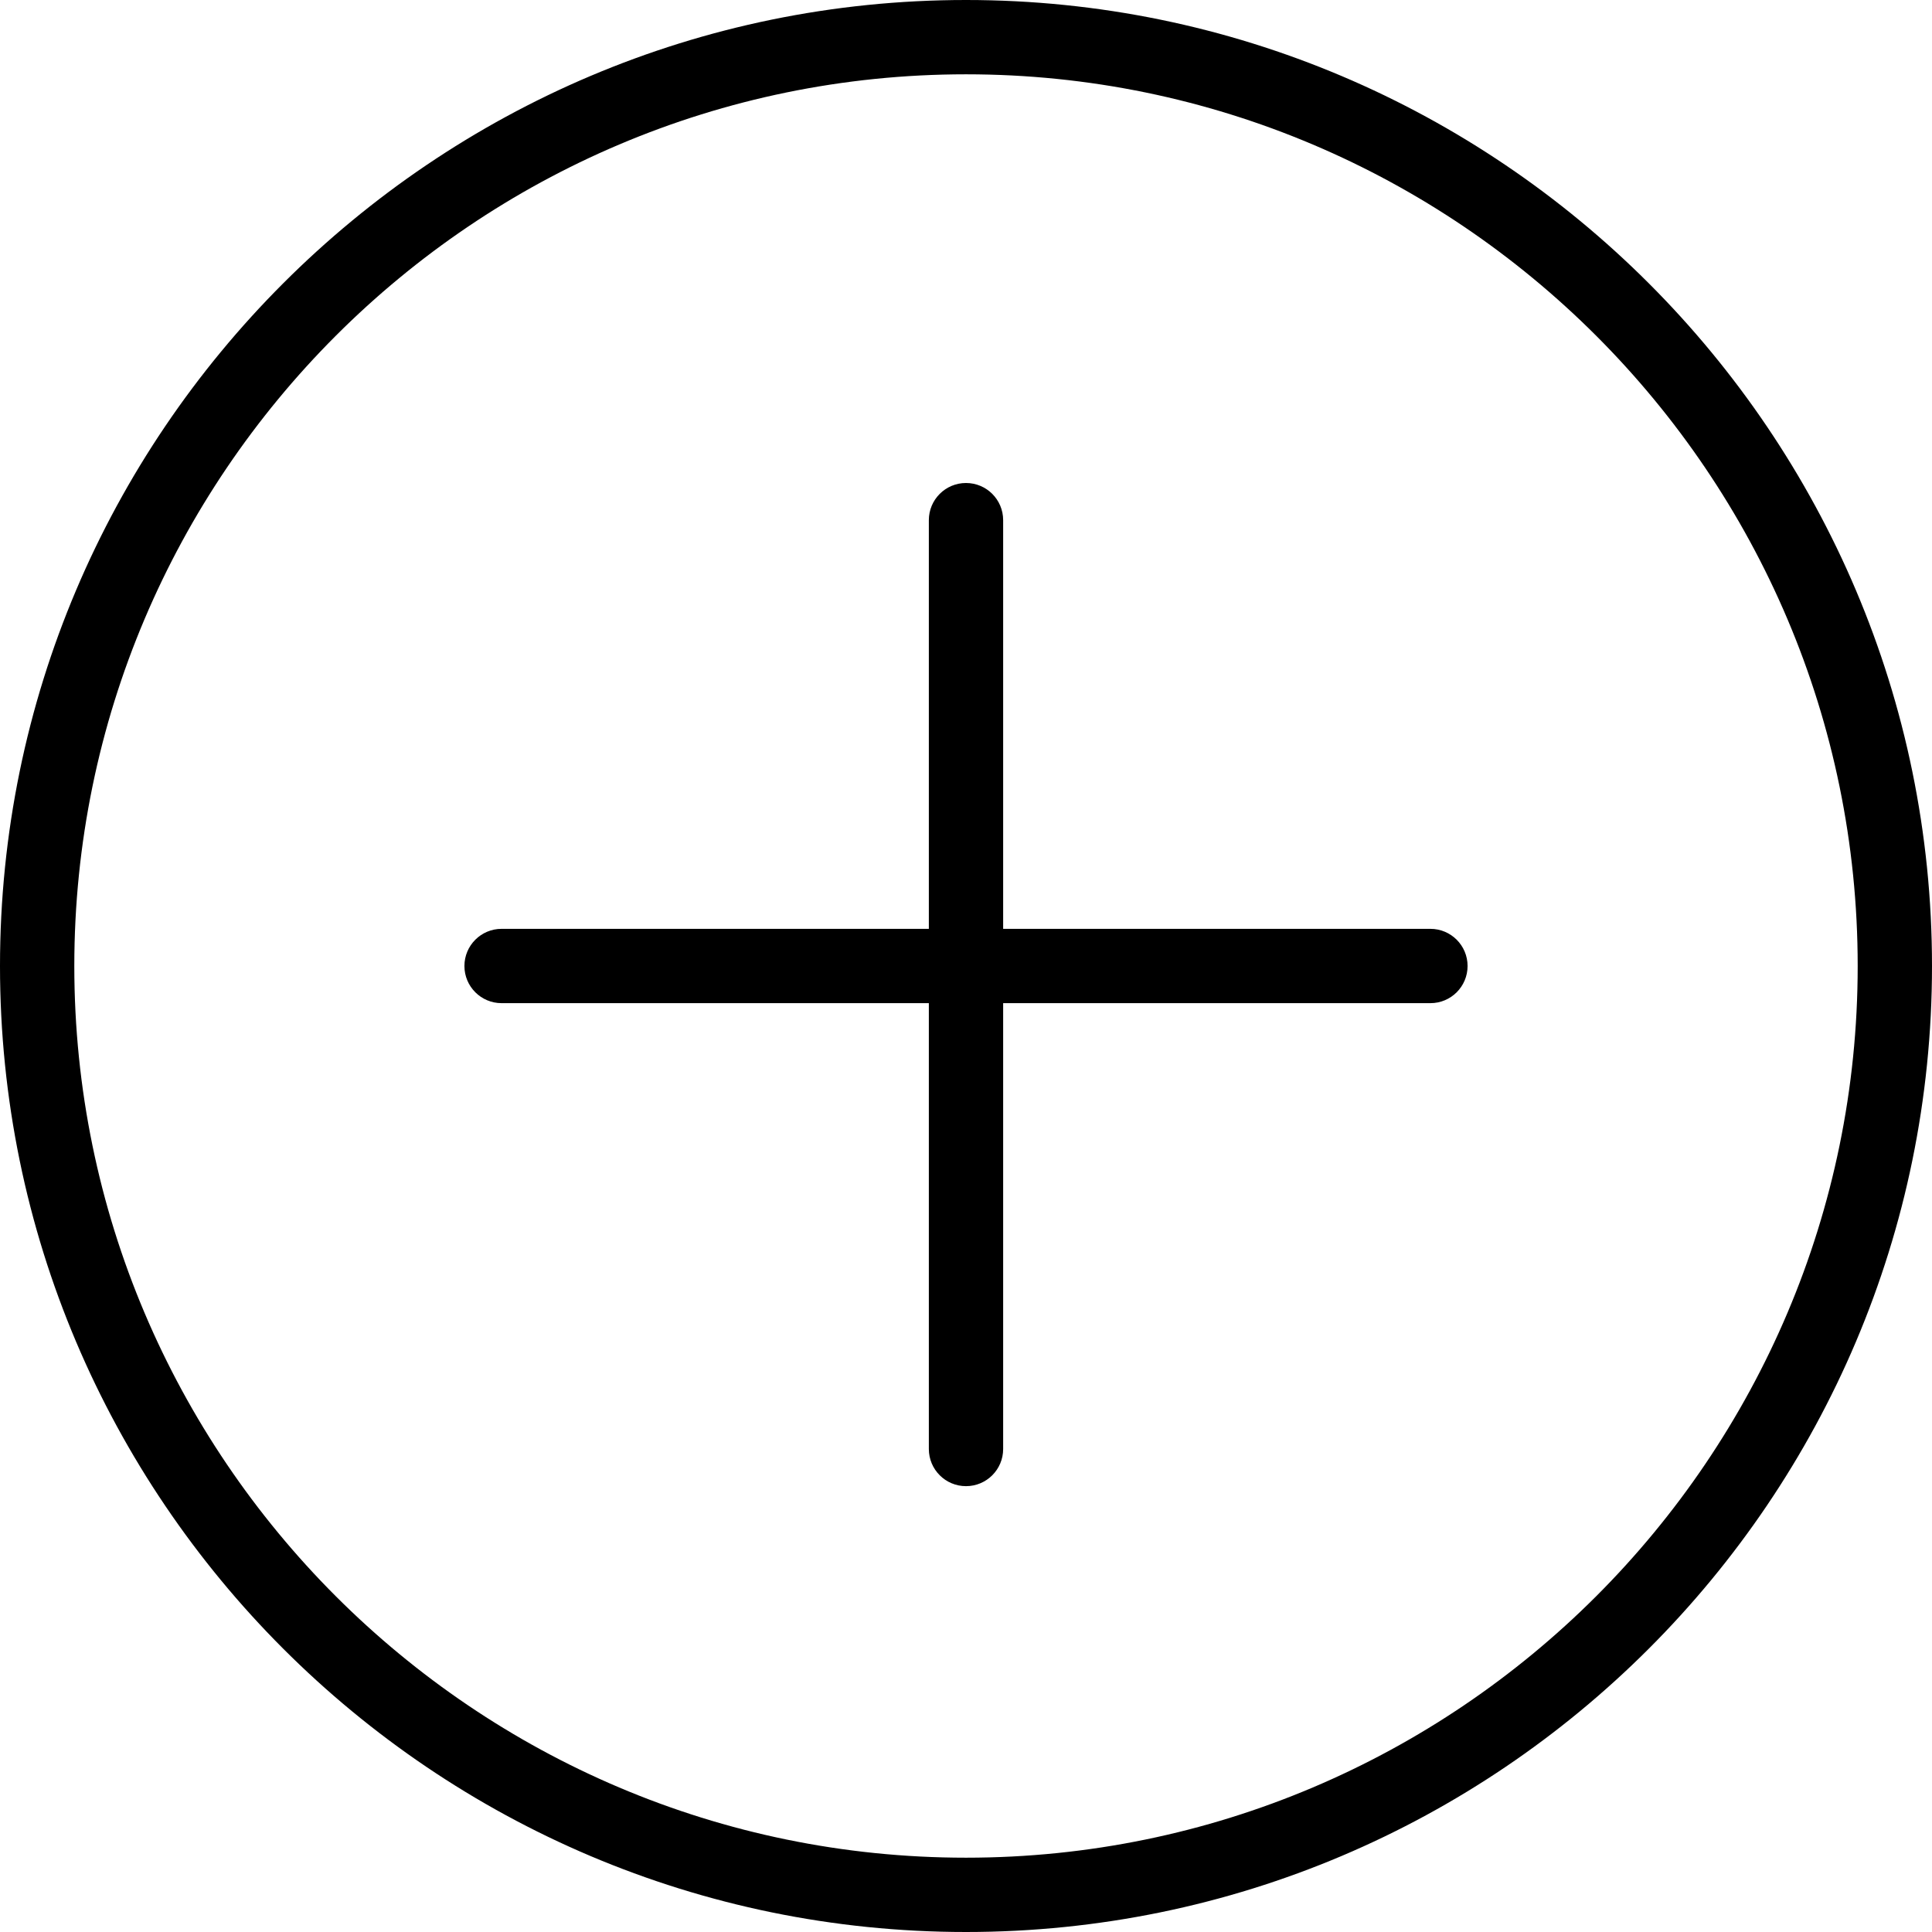
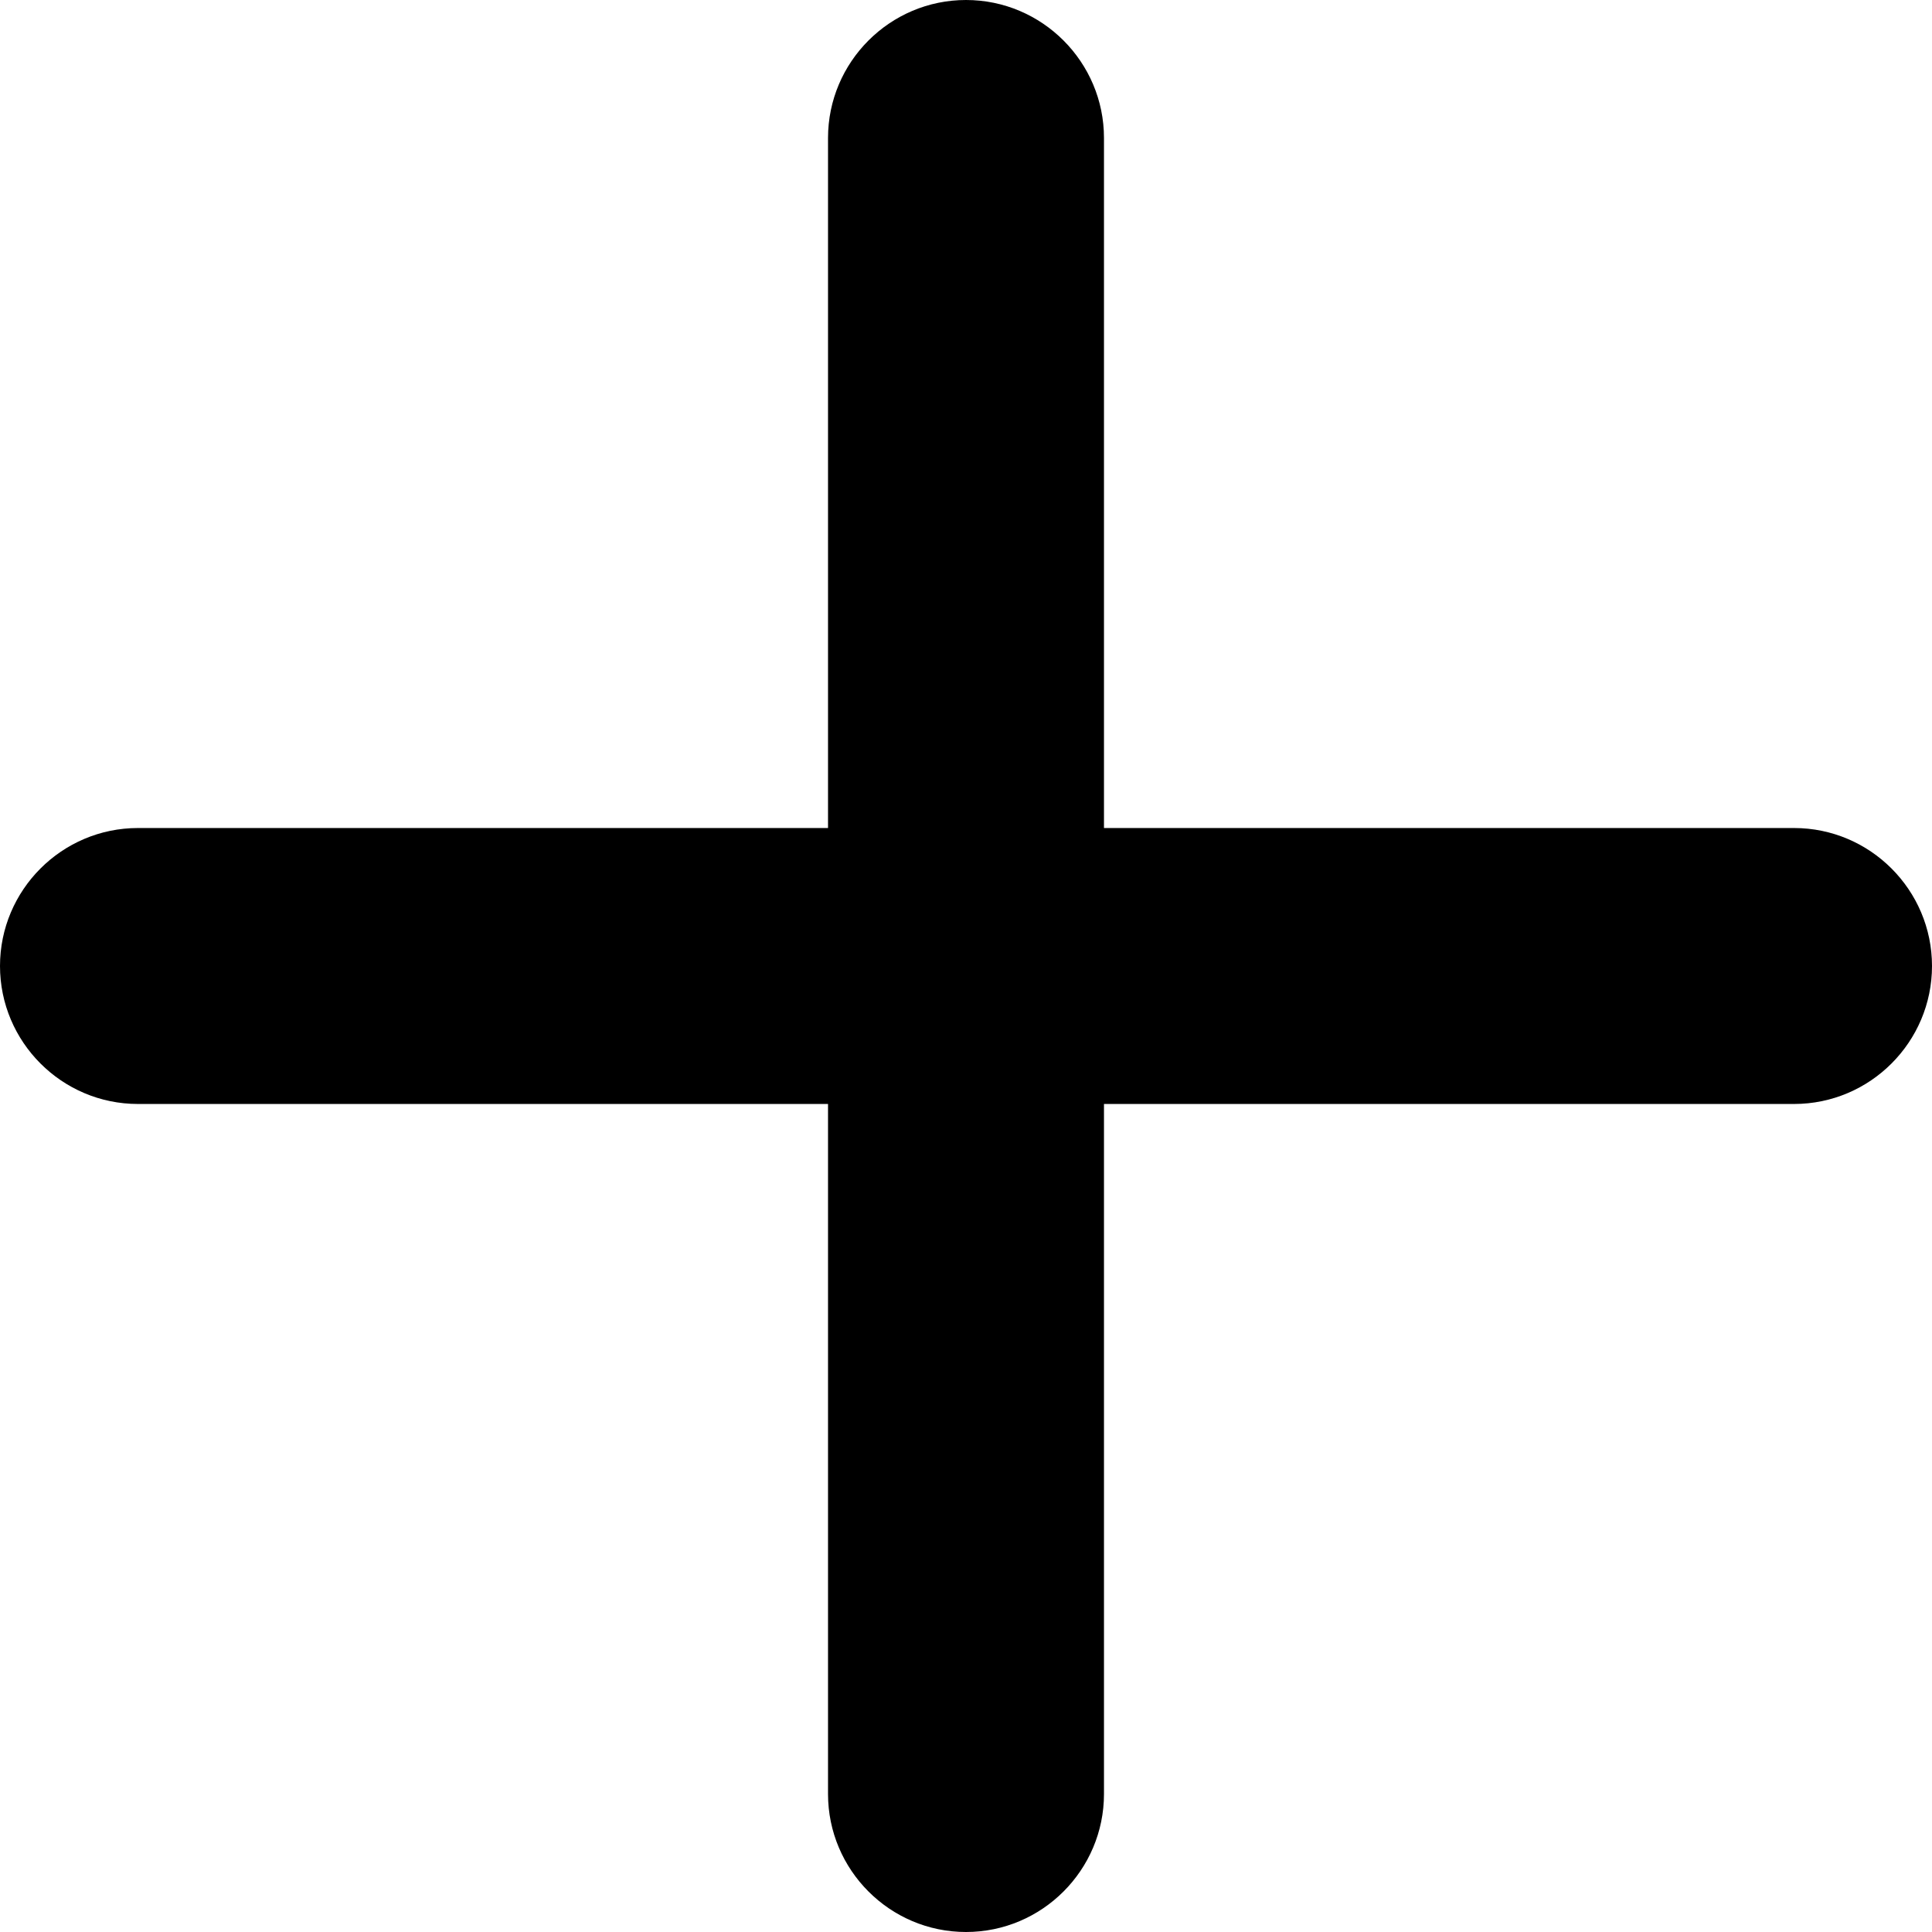
- <svg xmlns="http://www.w3.org/2000/svg" version="1.1" id="Capa_1" x="0px" y="0px" viewBox="0 0 52 52" style="enable-background:new 0 0 52 52;" xml:space="preserve">
-   <g>
-     <path d="M26,0C11.664,0,0,11.663,0,26s11.664,26,26,26s26-11.663,26-26S40.336,0,26,0z M26,50C12.767,50,2,39.233,2,26   S12.767,2,26,2s24,10.767,24,24S39.233,50,26,50z" />
-     <path d="M38.5,25H27V14c0-0.553-0.448-1-1-1s-1,0.447-1,1v11H13.5c-0.552,0-1,0.447-1,1s0.448,1,1,1H25v12c0,0.553,0.448,1,1,1   s1-0.447,1-1V27h11.5c0.552,0,1-0.447,1-1S39.052,25,38.5,25z" />
+ <svg xmlns="http://www.w3.org/2000/svg" width="24px" height="24px" viewBox="0 0 24 24" version="1.1">
+   <defs />
+   <g id="0:-Icons-/-Dark-/-Plus" stroke="none" stroke-width="1" fill="none" fill-rule="evenodd">
+     <path d="M22.286,13.714 L13.714,13.714 L13.714,22.286 C13.714,23.229 12.946,24 12,24 C11.054,24 10.286,23.229 10.286,22.286 L10.286,13.714 L1.714,13.714 C0.768,13.714 0,12.943 0,12 C0,11.057 0.768,10.286 1.714,10.286 L10.286,10.286 L10.286,1.714 C10.286,0.771 11.054,0 12,0 C12.946,0 13.714,0.771 13.714,1.714 L13.714,10.286 L22.286,10.286 C23.232,10.286 24,11.057 24,12 C24,12.943 23.232,13.714 22.286,13.714 L22.286,13.714 Z" id="Fill-37" fill="#000000" />
  </g>
</svg>
